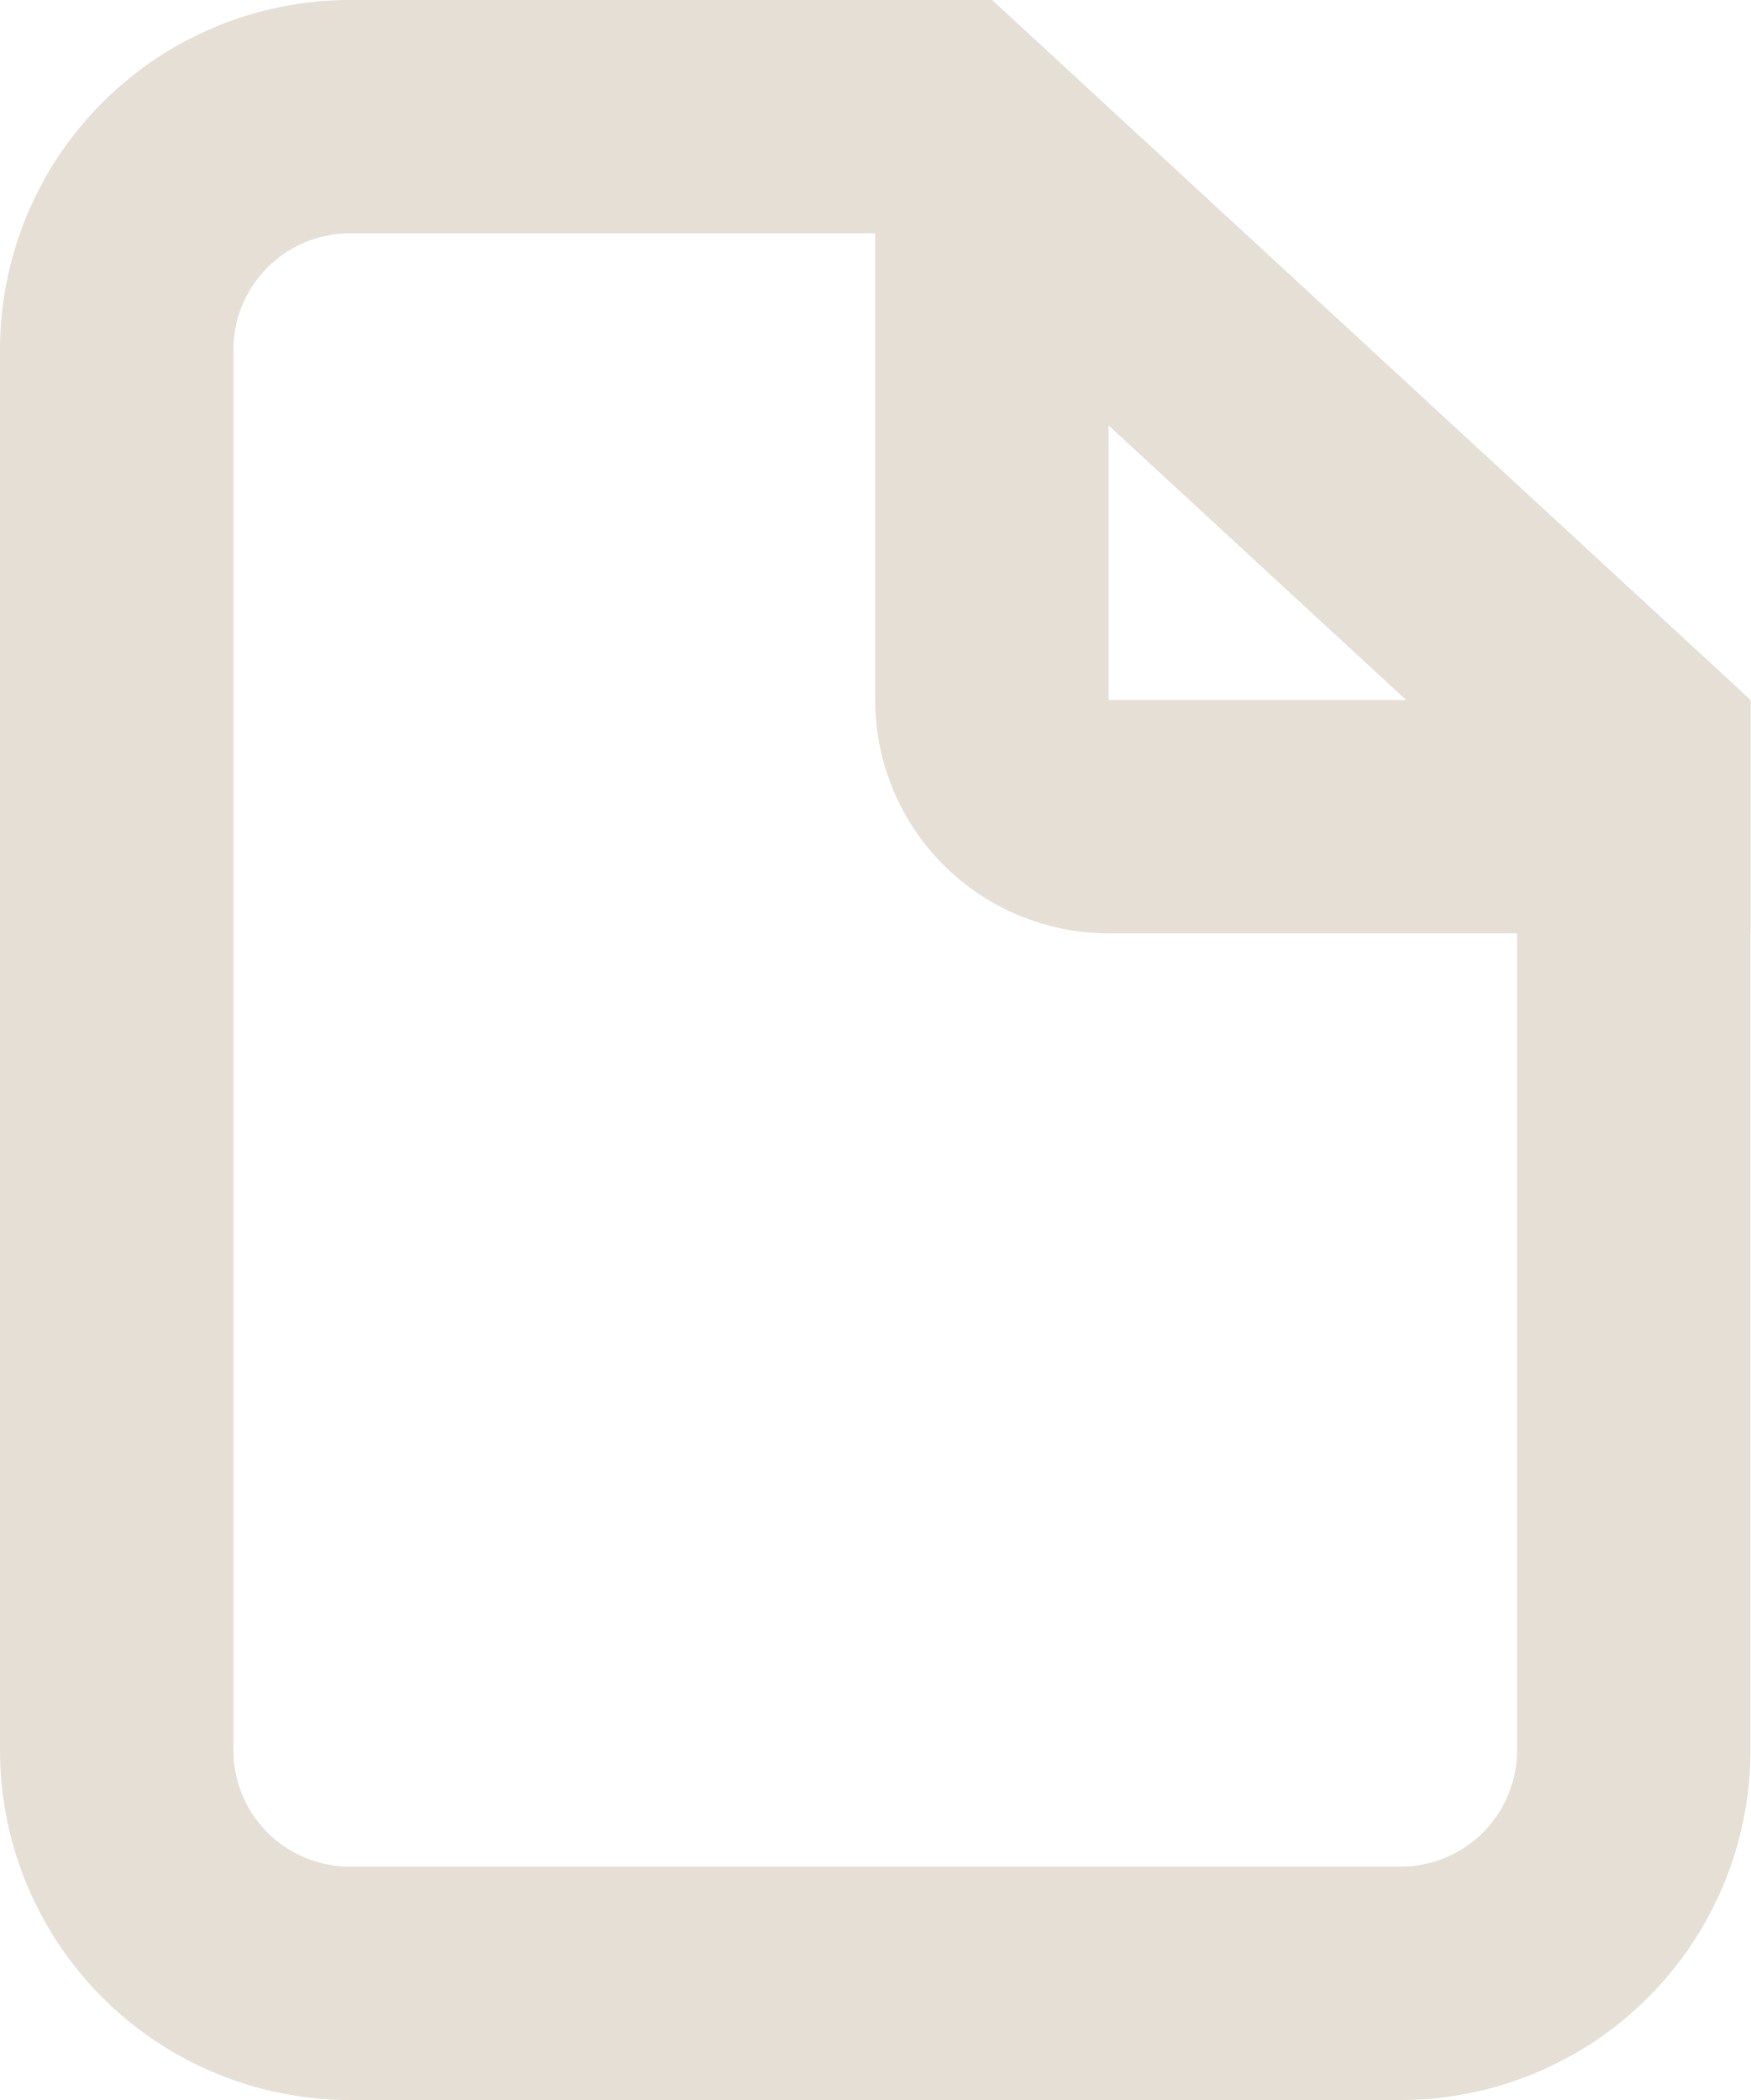
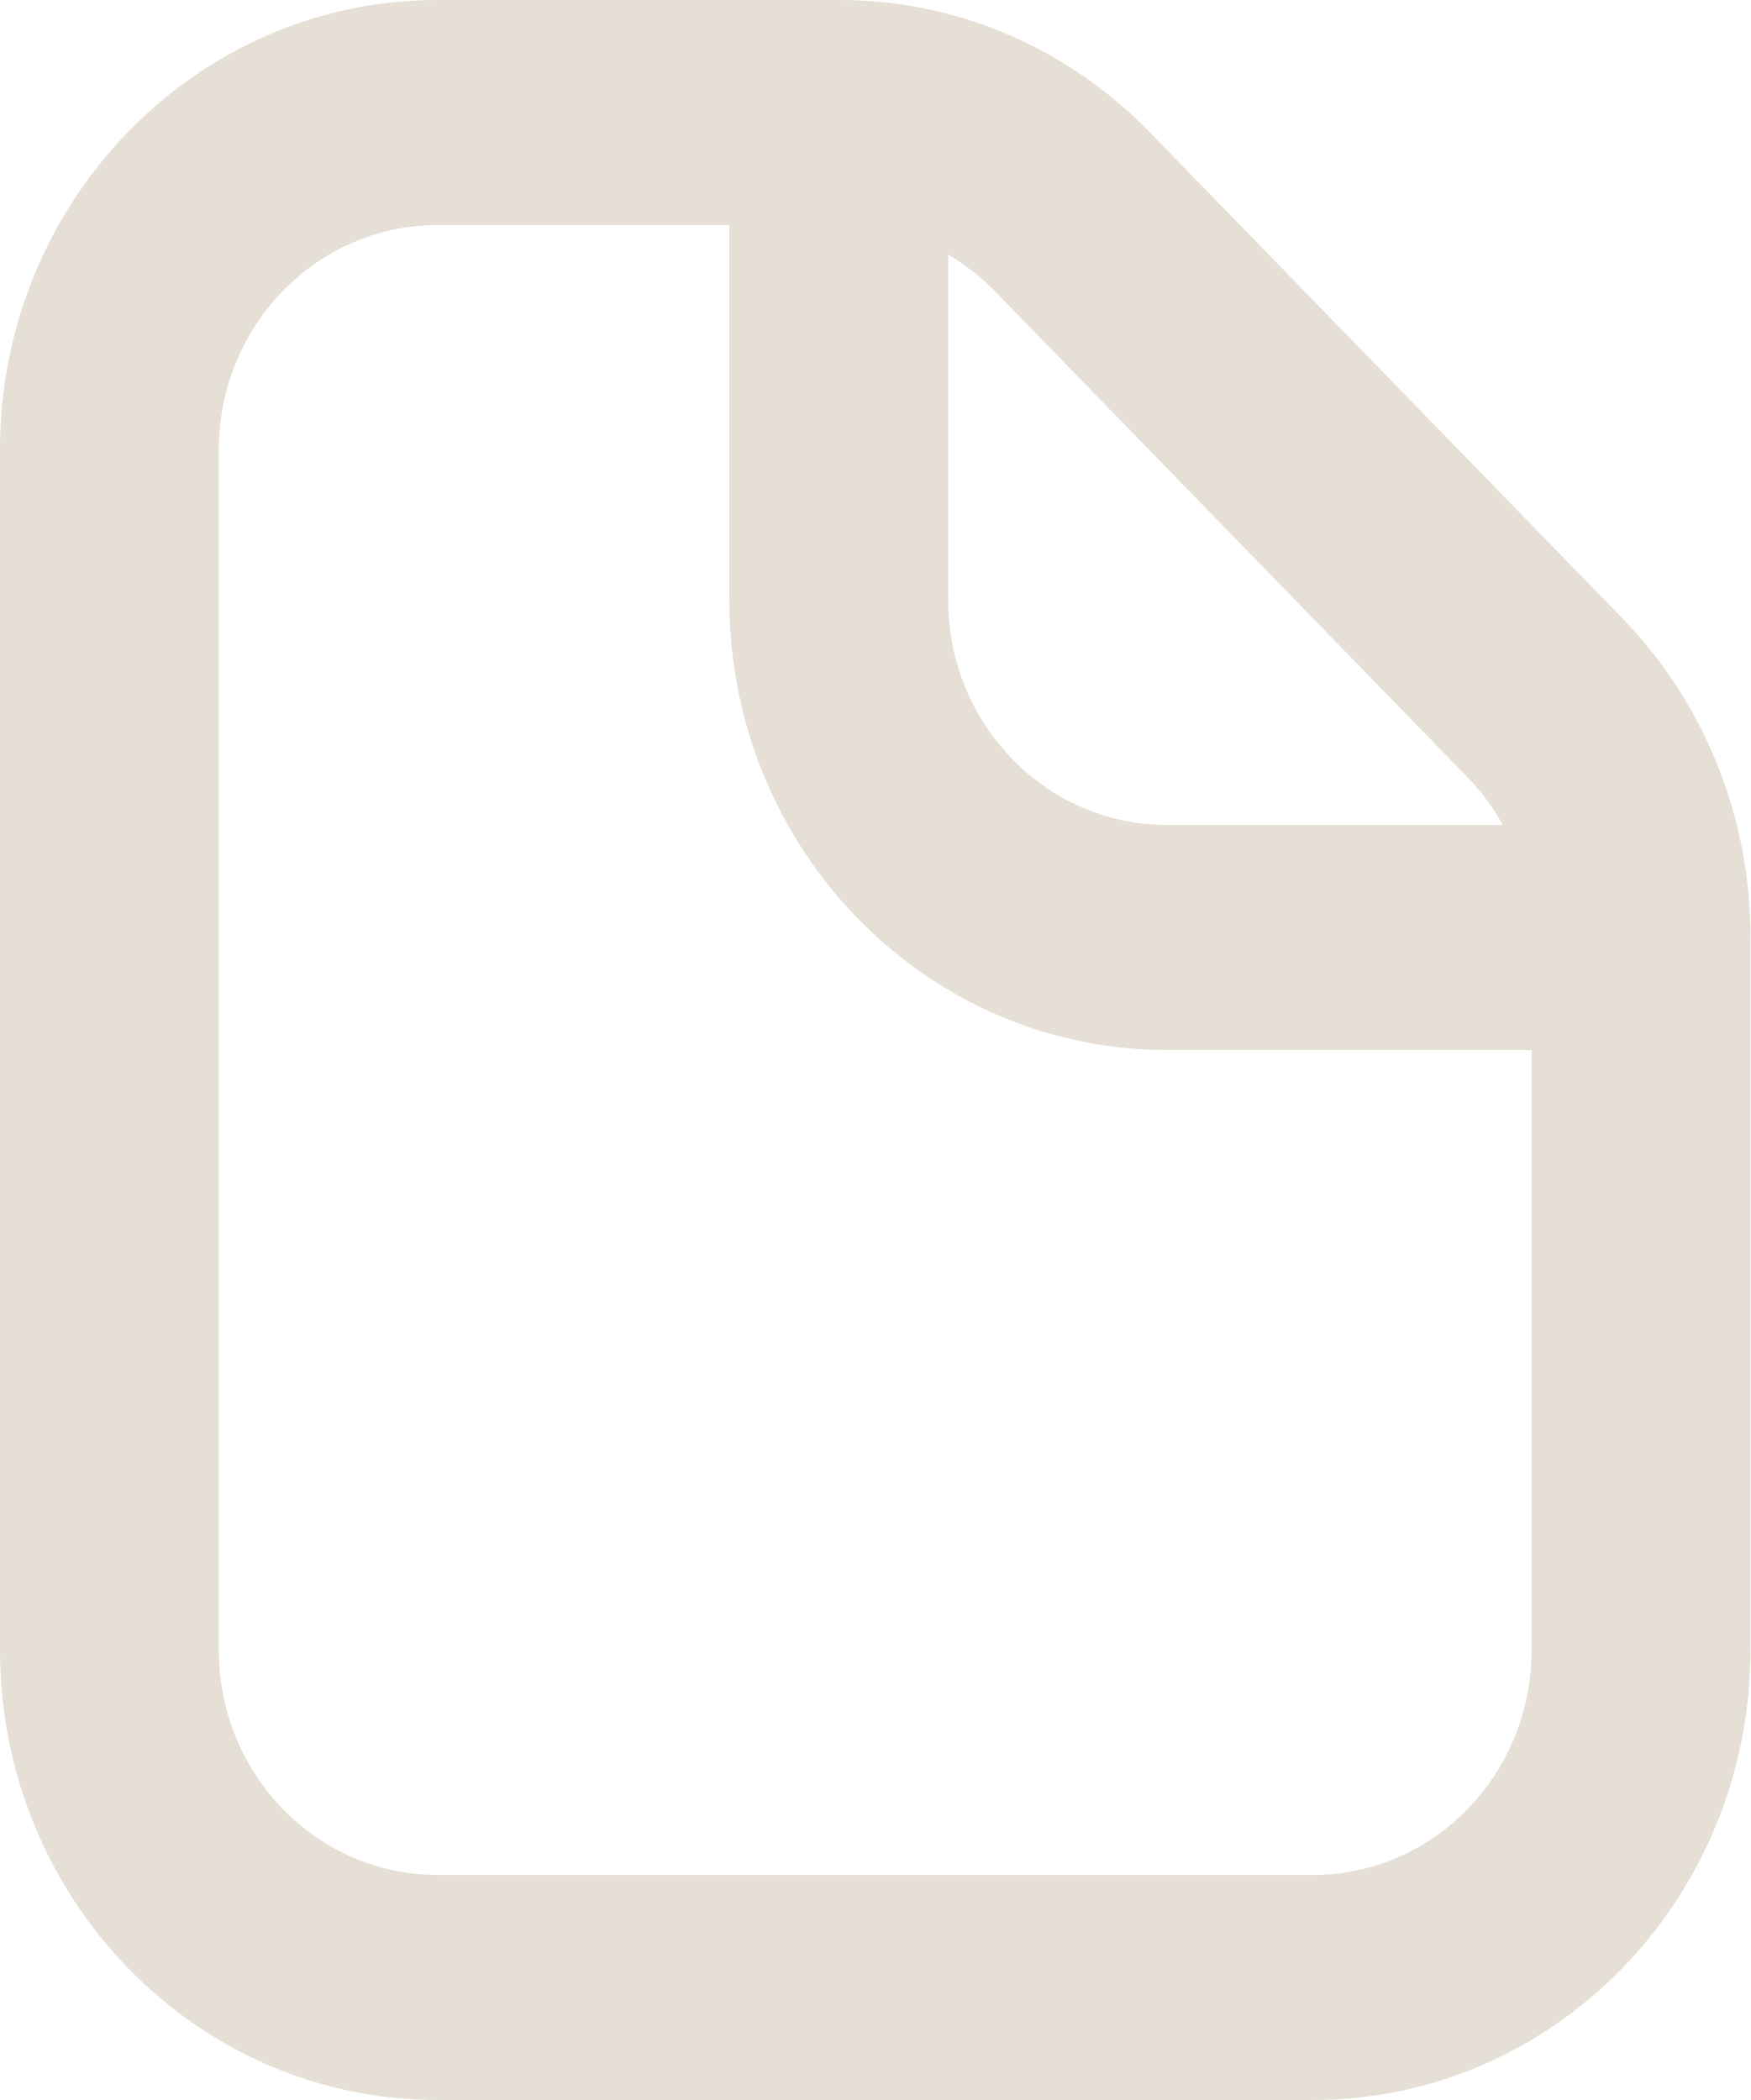
- <svg xmlns="http://www.w3.org/2000/svg" xmlns:xlink="http://www.w3.org/1999/xlink" width="15px" height="18px" viewBox="0 0 15 18" version="1.1">
-   <defs>
-     <path d="M2.998 6.72744e-06L8.5 1.90735e-05L15 6L15 15.002Q15 15.149 14.986 15.296Q14.971 15.442 14.942 15.587Q14.914 15.731 14.871 15.872Q14.828 16.013 14.772 16.149Q14.715 16.285 14.646 16.415Q14.577 16.545 14.495 16.668Q14.413 16.79 14.319 16.904Q14.226 17.018 14.122 17.122Q14.018 17.226 13.904 17.32Q13.79 17.413 13.668 17.495Q13.545 17.577 13.415 17.646Q13.285 17.715 13.149 17.772Q13.013 17.828 12.872 17.871Q12.731 17.914 12.587 17.942Q12.442 17.971 12.296 17.986Q12.149 18 12.002 18L2.998 18Q2.851 18 2.704 17.986Q2.558 17.971 2.413 17.942Q2.269 17.914 2.128 17.871Q1.987 17.828 1.851 17.772Q1.715 17.715 1.585 17.646Q1.455 17.577 1.332 17.495Q1.21 17.413 1.096 17.32Q0.982 17.226 0.878 17.122Q0.774 17.018 0.681 16.904Q0.587 16.79 0.505 16.668Q0.423 16.545 0.354 16.415Q0.285 16.285 0.228 16.149Q0.172 16.013 0.129 15.872Q0.086 15.731 0.058 15.587Q0.029 15.442 0.014 15.296Q0 15.149 0 15.002L0 2.998Q0 2.851 0.014 2.704Q0.029 2.558 0.058 2.413Q0.086 2.269 0.129 2.128Q0.172 1.987 0.228 1.851Q0.285 1.715 0.354 1.585Q0.423 1.455 0.505 1.332Q0.587 1.21 0.681 1.096Q0.774 0.982 0.878 0.878Q0.982 0.774 1.096 0.681Q1.21 0.587 1.332 0.505Q1.455 0.423 1.585 0.354Q1.715 0.285 1.851 0.228Q1.987 0.172 2.128 0.129Q2.269 0.086 2.413 0.058Q2.558 0.029 2.704 0.014Q2.851 6.39694e-06 2.998 6.72744e-06L2.998 6.72744e-06Z" id="path_1" />
-     <path d="M7.5 1.61429e-06L8.5 0L15 6L15 8L9.499 8Q9.401 8 9.303 7.99Q9.205 7.981 9.109 7.962Q9.013 7.942 8.919 7.914Q8.825 7.885 8.734 7.848Q8.643 7.81 8.557 7.764Q8.47 7.718 8.388 7.663Q8.307 7.609 8.231 7.546Q8.155 7.484 8.085 7.415Q8.016 7.345 7.954 7.269Q7.891 7.193 7.837 7.112Q7.782 7.03 7.736 6.943Q7.69 6.857 7.652 6.766Q7.615 6.675 7.586 6.581Q7.558 6.487 7.538 6.391Q7.519 6.295 7.51 6.197Q7.5 6.099 7.5 6.001L7.5 1.61429e-06Z" id="path_2" />
-     <clipPath id="clip_1">
-       <use xlink:href="#path_1" />
-     </clipPath>
-     <clipPath id="clip_2">
-       <use xlink:href="#path_2" />
-     </clipPath>
-   </defs>
+ <svg xmlns="http://www.w3.org/2000/svg" width="15px" height="18px" viewBox="0 0 15 18" version="1.1">
  <g id="File" fill-opacity="1">
-     <path d="M-134 -1664L-134 -1664L-134 -1646L-149 -1646L-149 -1664L-134 -1664Z" id="File" fill="none" stroke="none" />
-     <g id="Rectangle">
-       <g clip-path="url(#clip_1)">
-         <use xlink:href="#path_1" fill="none" stroke="#E5DFD5" stroke-width="4" />
-       </g>
-     </g>
-     <g id="Rectangle">
-       <g clip-path="url(#clip_2)">
-         <use xlink:href="#path_2" fill="none" stroke="#E5DFD5" stroke-width="4" />
-       </g>
-     </g>
+     <path d="M15 0L15 0L15 18L0 18L0 0L15 0Z" id="File" fill="none" stroke="none" />
+     <path d="M11.25 16.071L3.75 16.071C2.714 16.071 1.875 15.208 1.875 14.143L1.875 3.857C1.875 2.792 2.714 1.929 3.75 1.929L6.25 1.929L6.25 5.143C6.25 7.273 7.929 9 10 9L13.125 9L13.125 14.143C13.125 15.208 12.286 16.071 11.25 16.071M12.879 7.071C12.796 6.922 12.694 6.784 12.576 6.663L8.523 2.493C8.404 2.372 8.27 2.267 8.125 2.182L8.125 5.143C8.125 6.208 8.964 7.071 10 7.071L12.879 7.071ZM13.901 5.298C14.605 6.022 15 7.003 15 8.027L15 14.143C15 16.273 13.321 18 11.25 18L3.75 18C1.679 18 0 16.273 0 14.143L0 3.857C-5.96046e-07 1.727 1.679 0 3.75 0L7.196 0C8.191 -0 9.145 0.406 9.849 1.13L13.901 5.298Z" id="Shape" fill="#E5DFD5" fill-rule="evenodd" stroke="none" />
  </g>
</svg>
